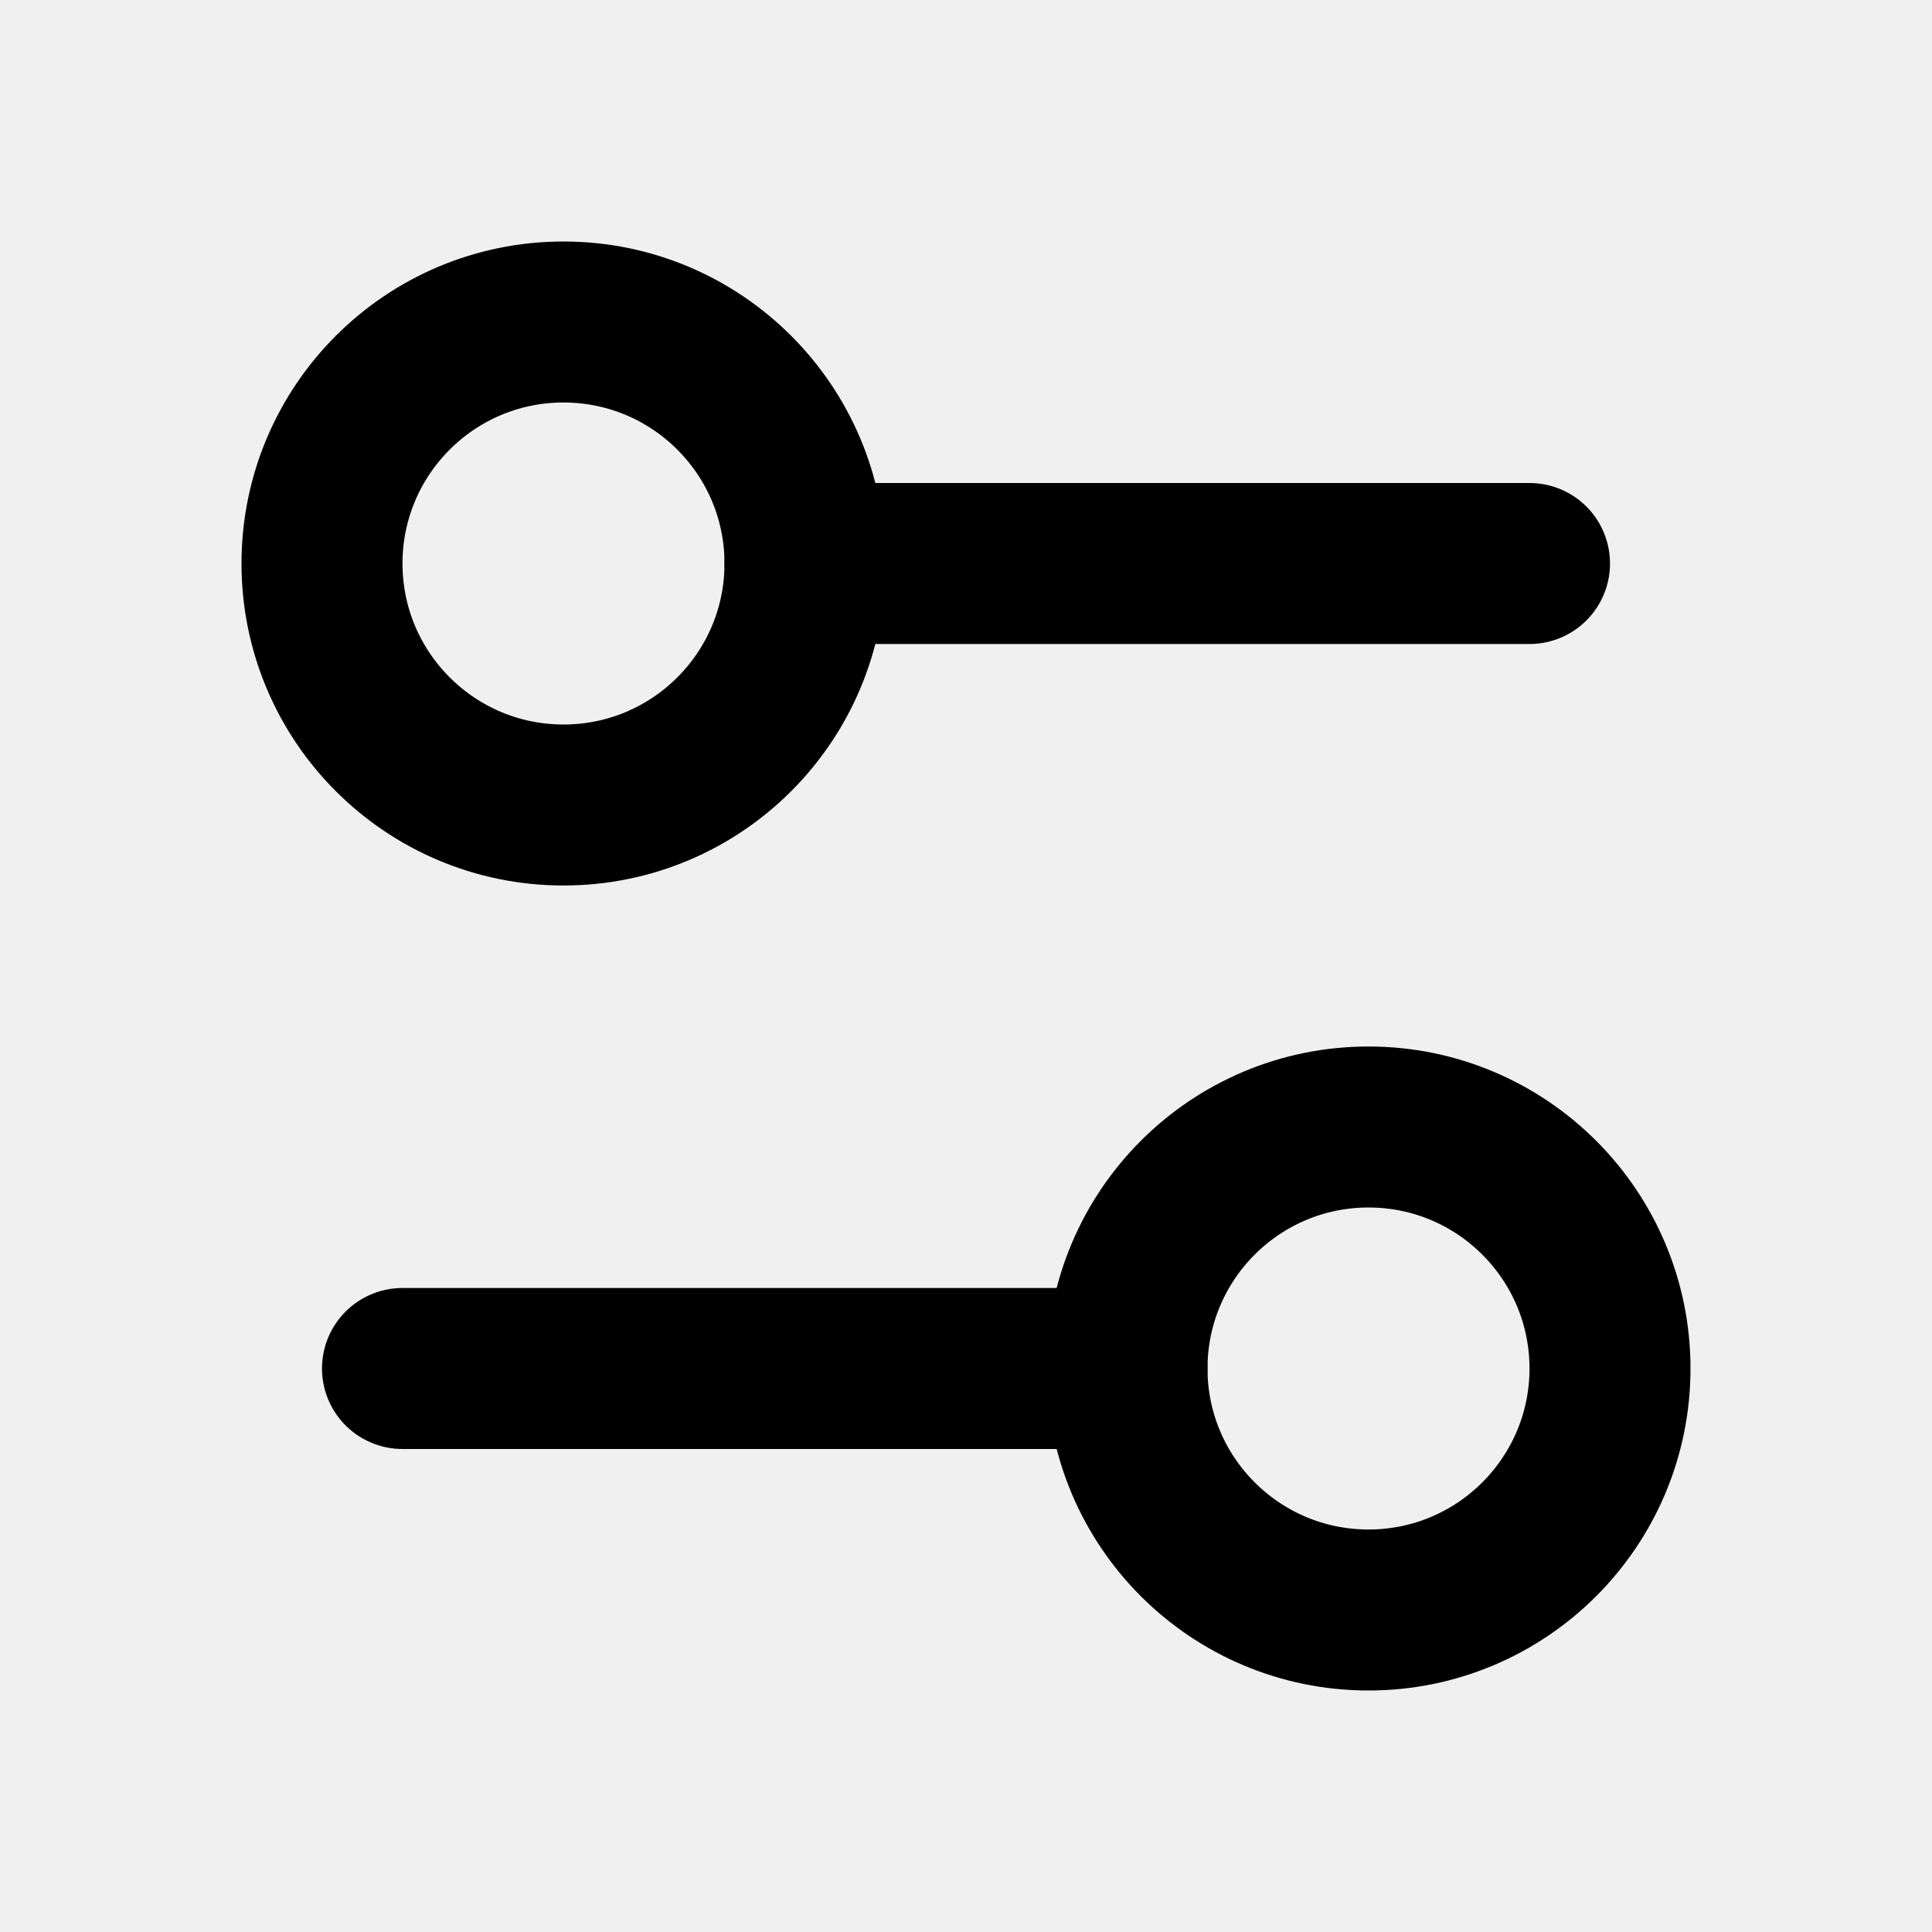
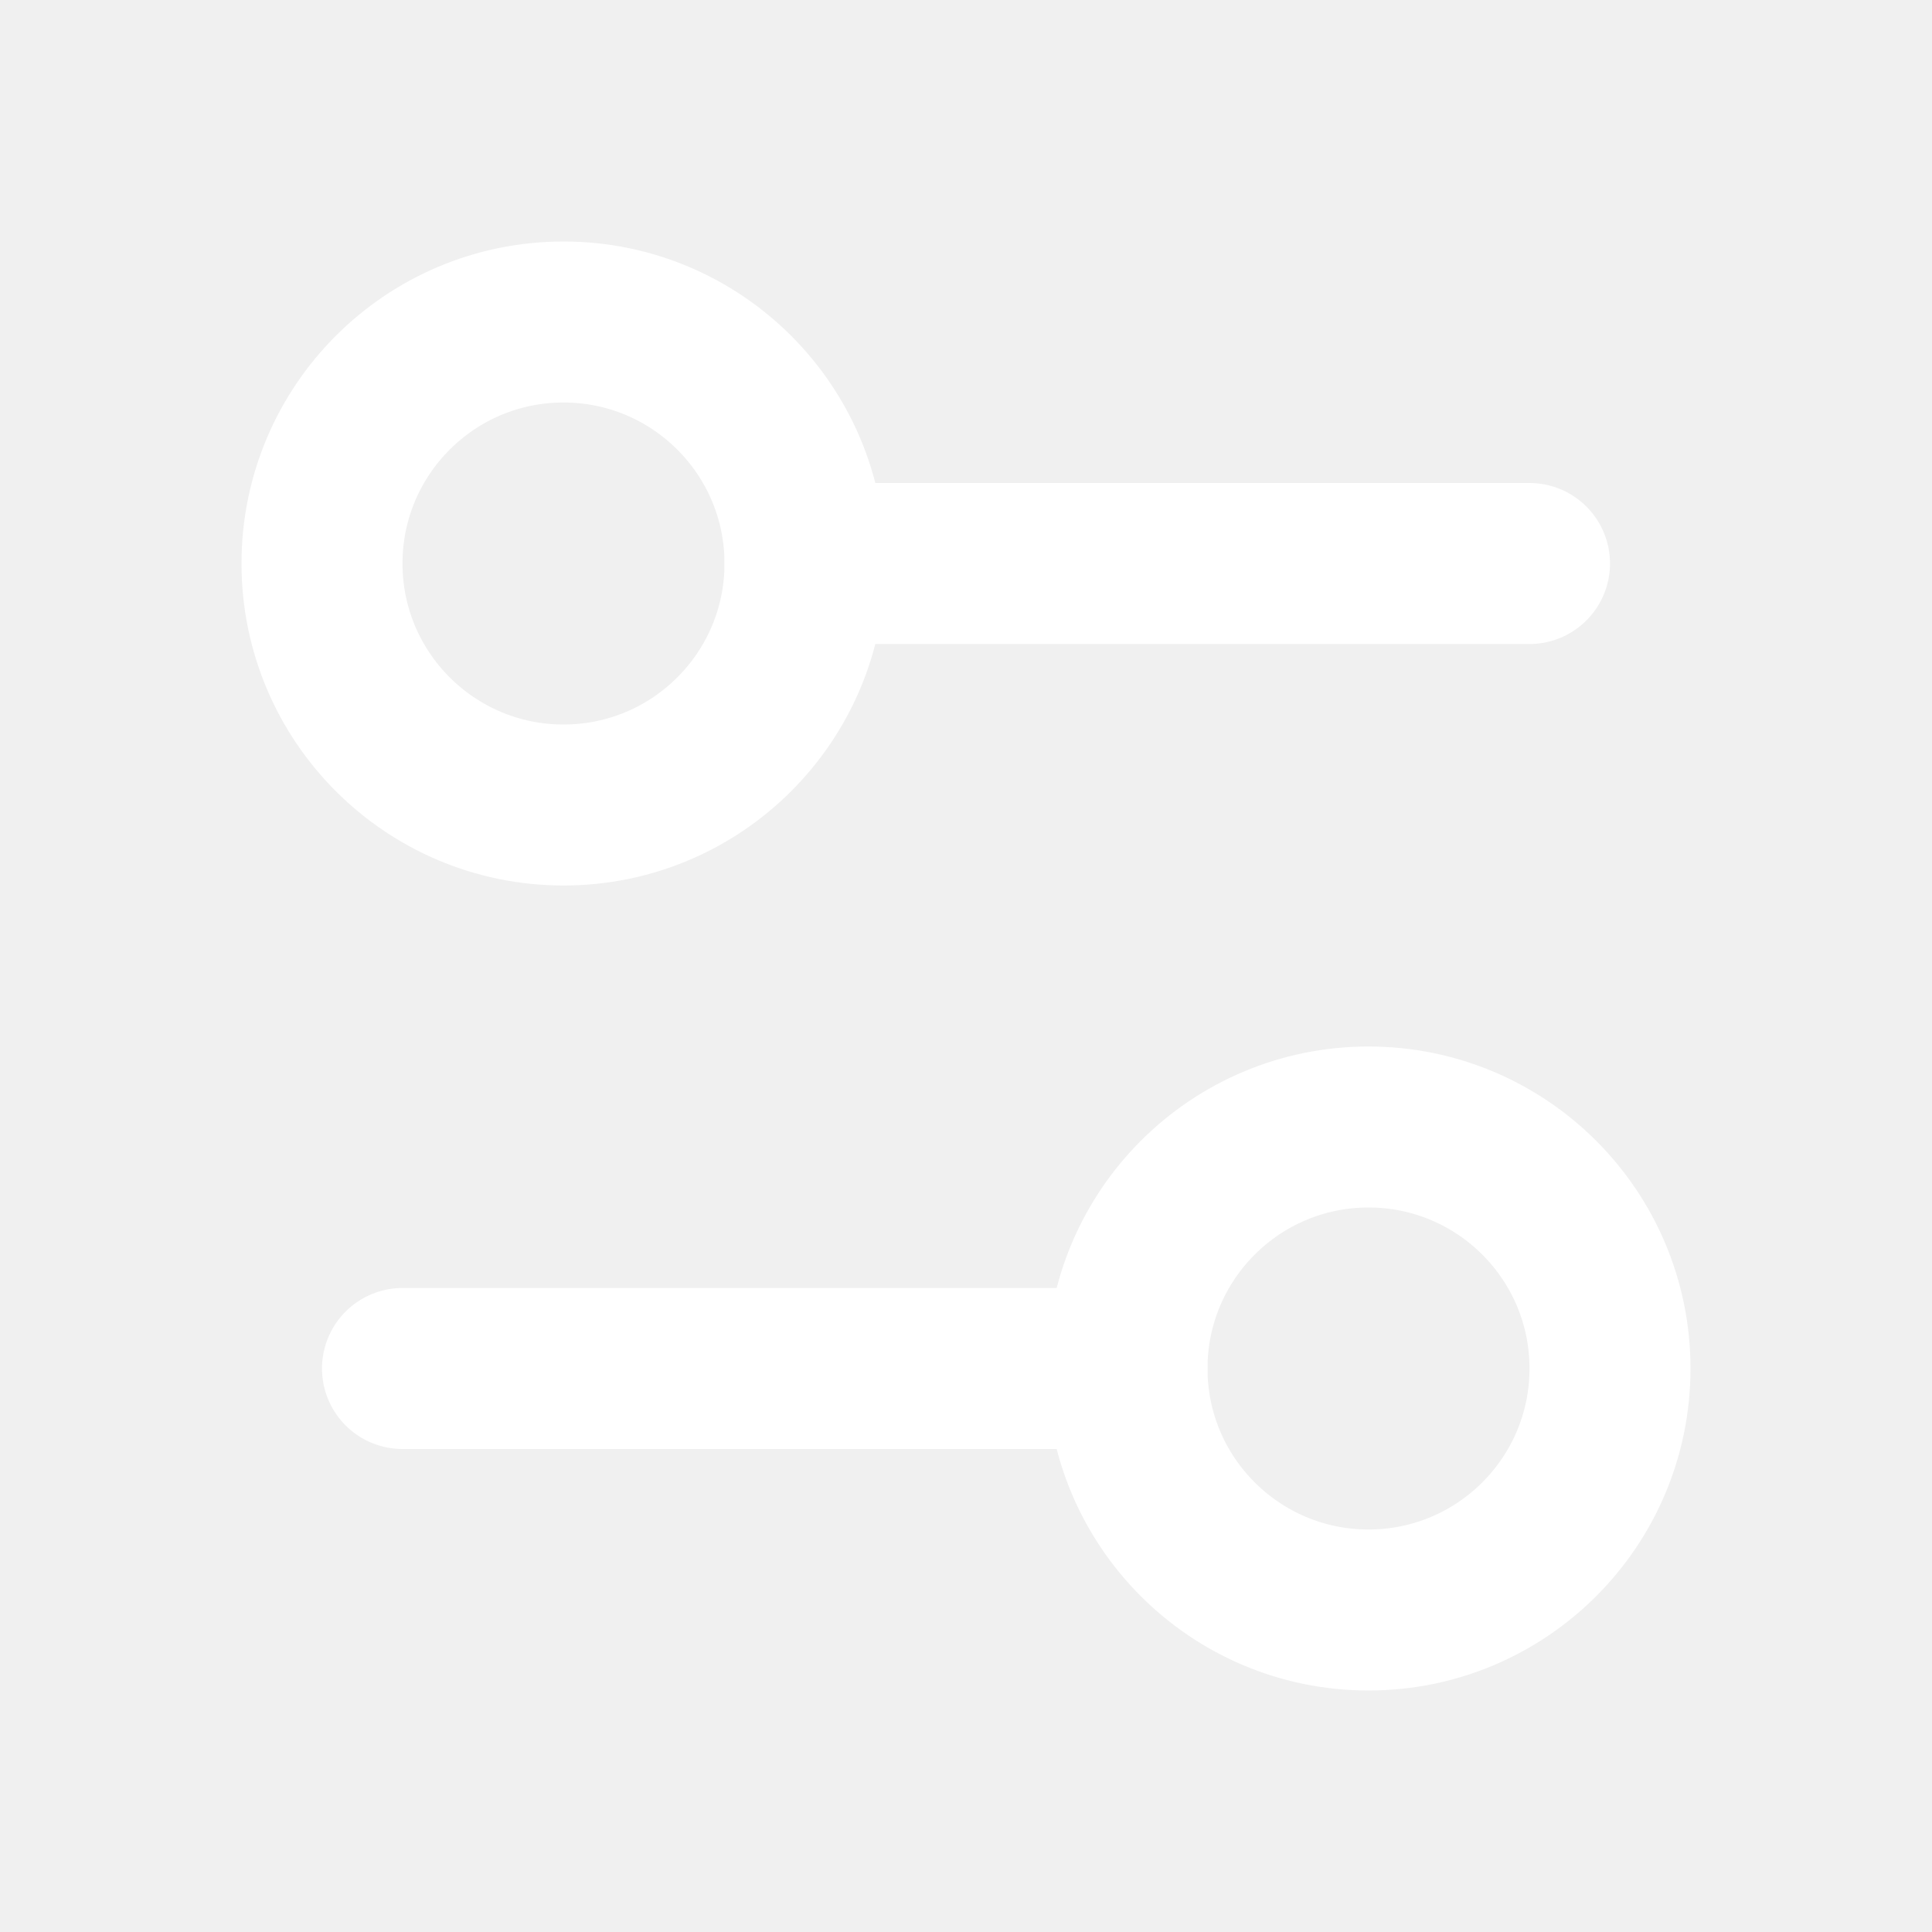
- <svg xmlns="http://www.w3.org/2000/svg" width="24" height="24" viewBox="0 0 24 24" fill="none" stroke="currentColor" stroke-width="2" stroke-linecap="round" stroke-linejoin="round" class="lucide lucide-settings2-icon lucide-settings-2">
+ <svg xmlns="http://www.w3.org/2000/svg" width="24" height="24" viewBox="0 0 24 24" fill="none" stroke="#ffffff" stroke-width="2" stroke-linecap="round" stroke-linejoin="round" class="lucide lucide-settings2-icon lucide-settings-2">
  <path d="M14 17H5" />
  <path d="M19 7h-9" />
  <circle cx="17" cy="17" r="3" />
  <circle cx="7" cy="7" r="3" />
</svg>
